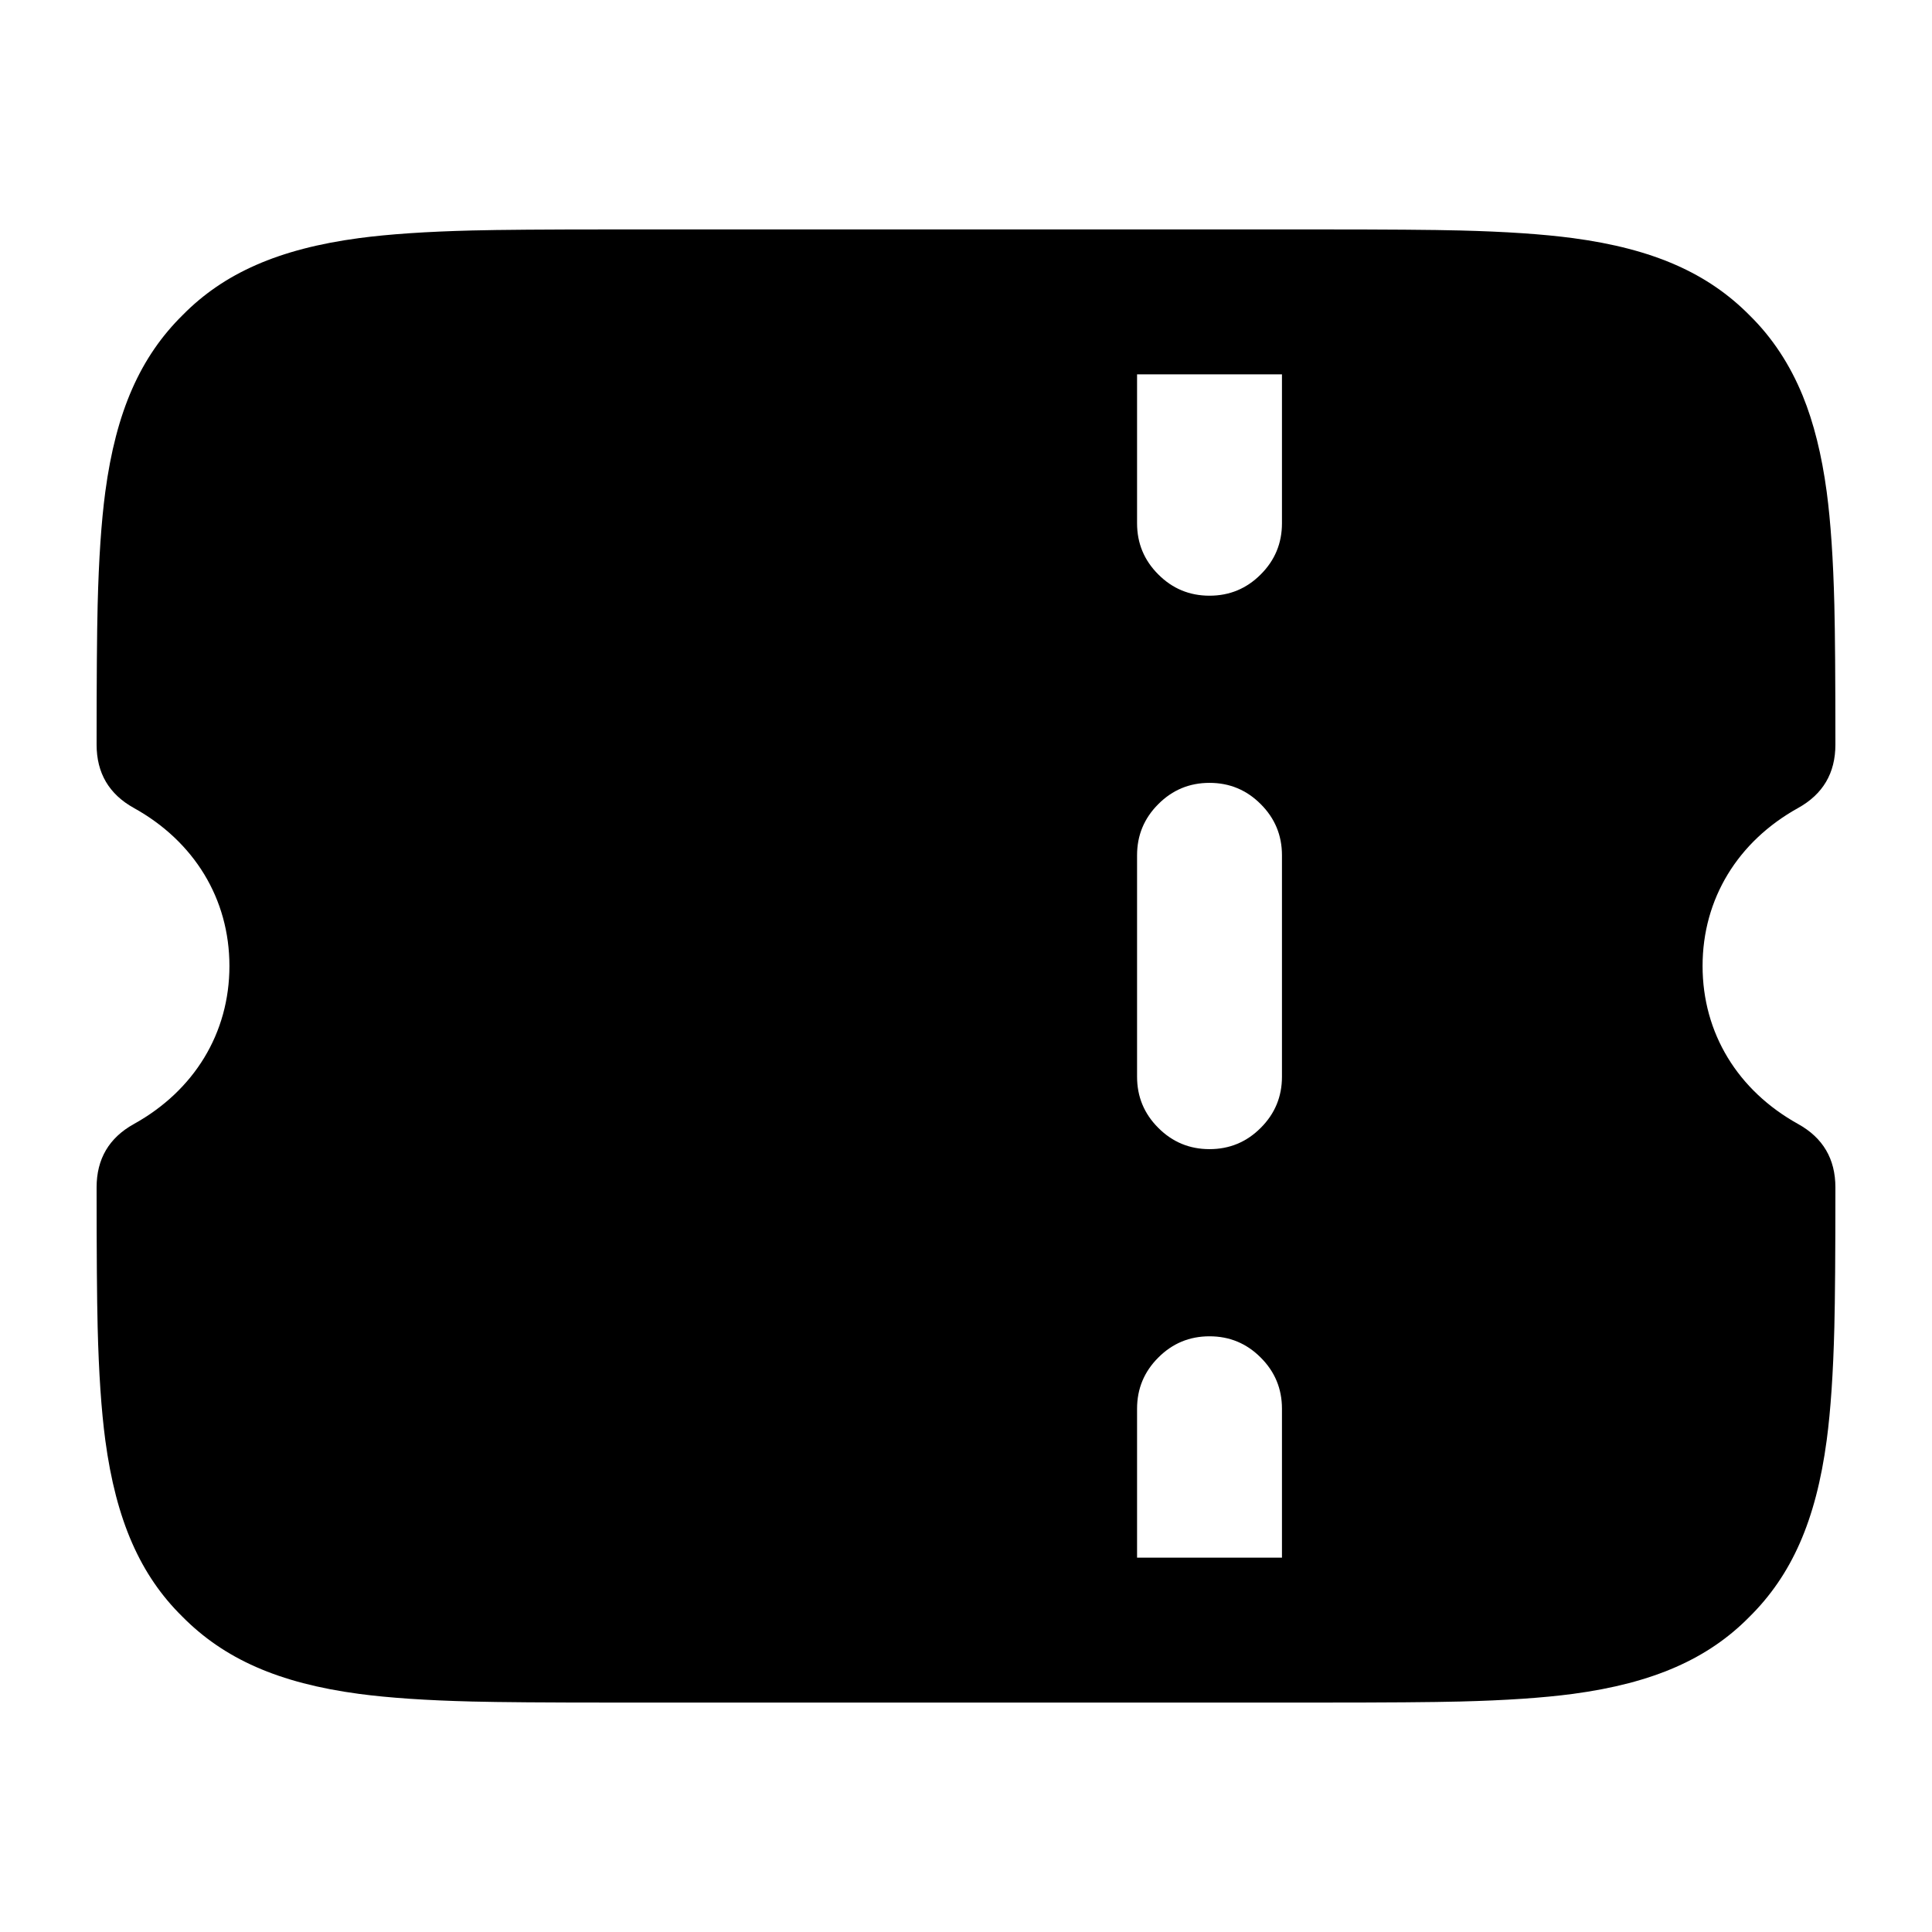
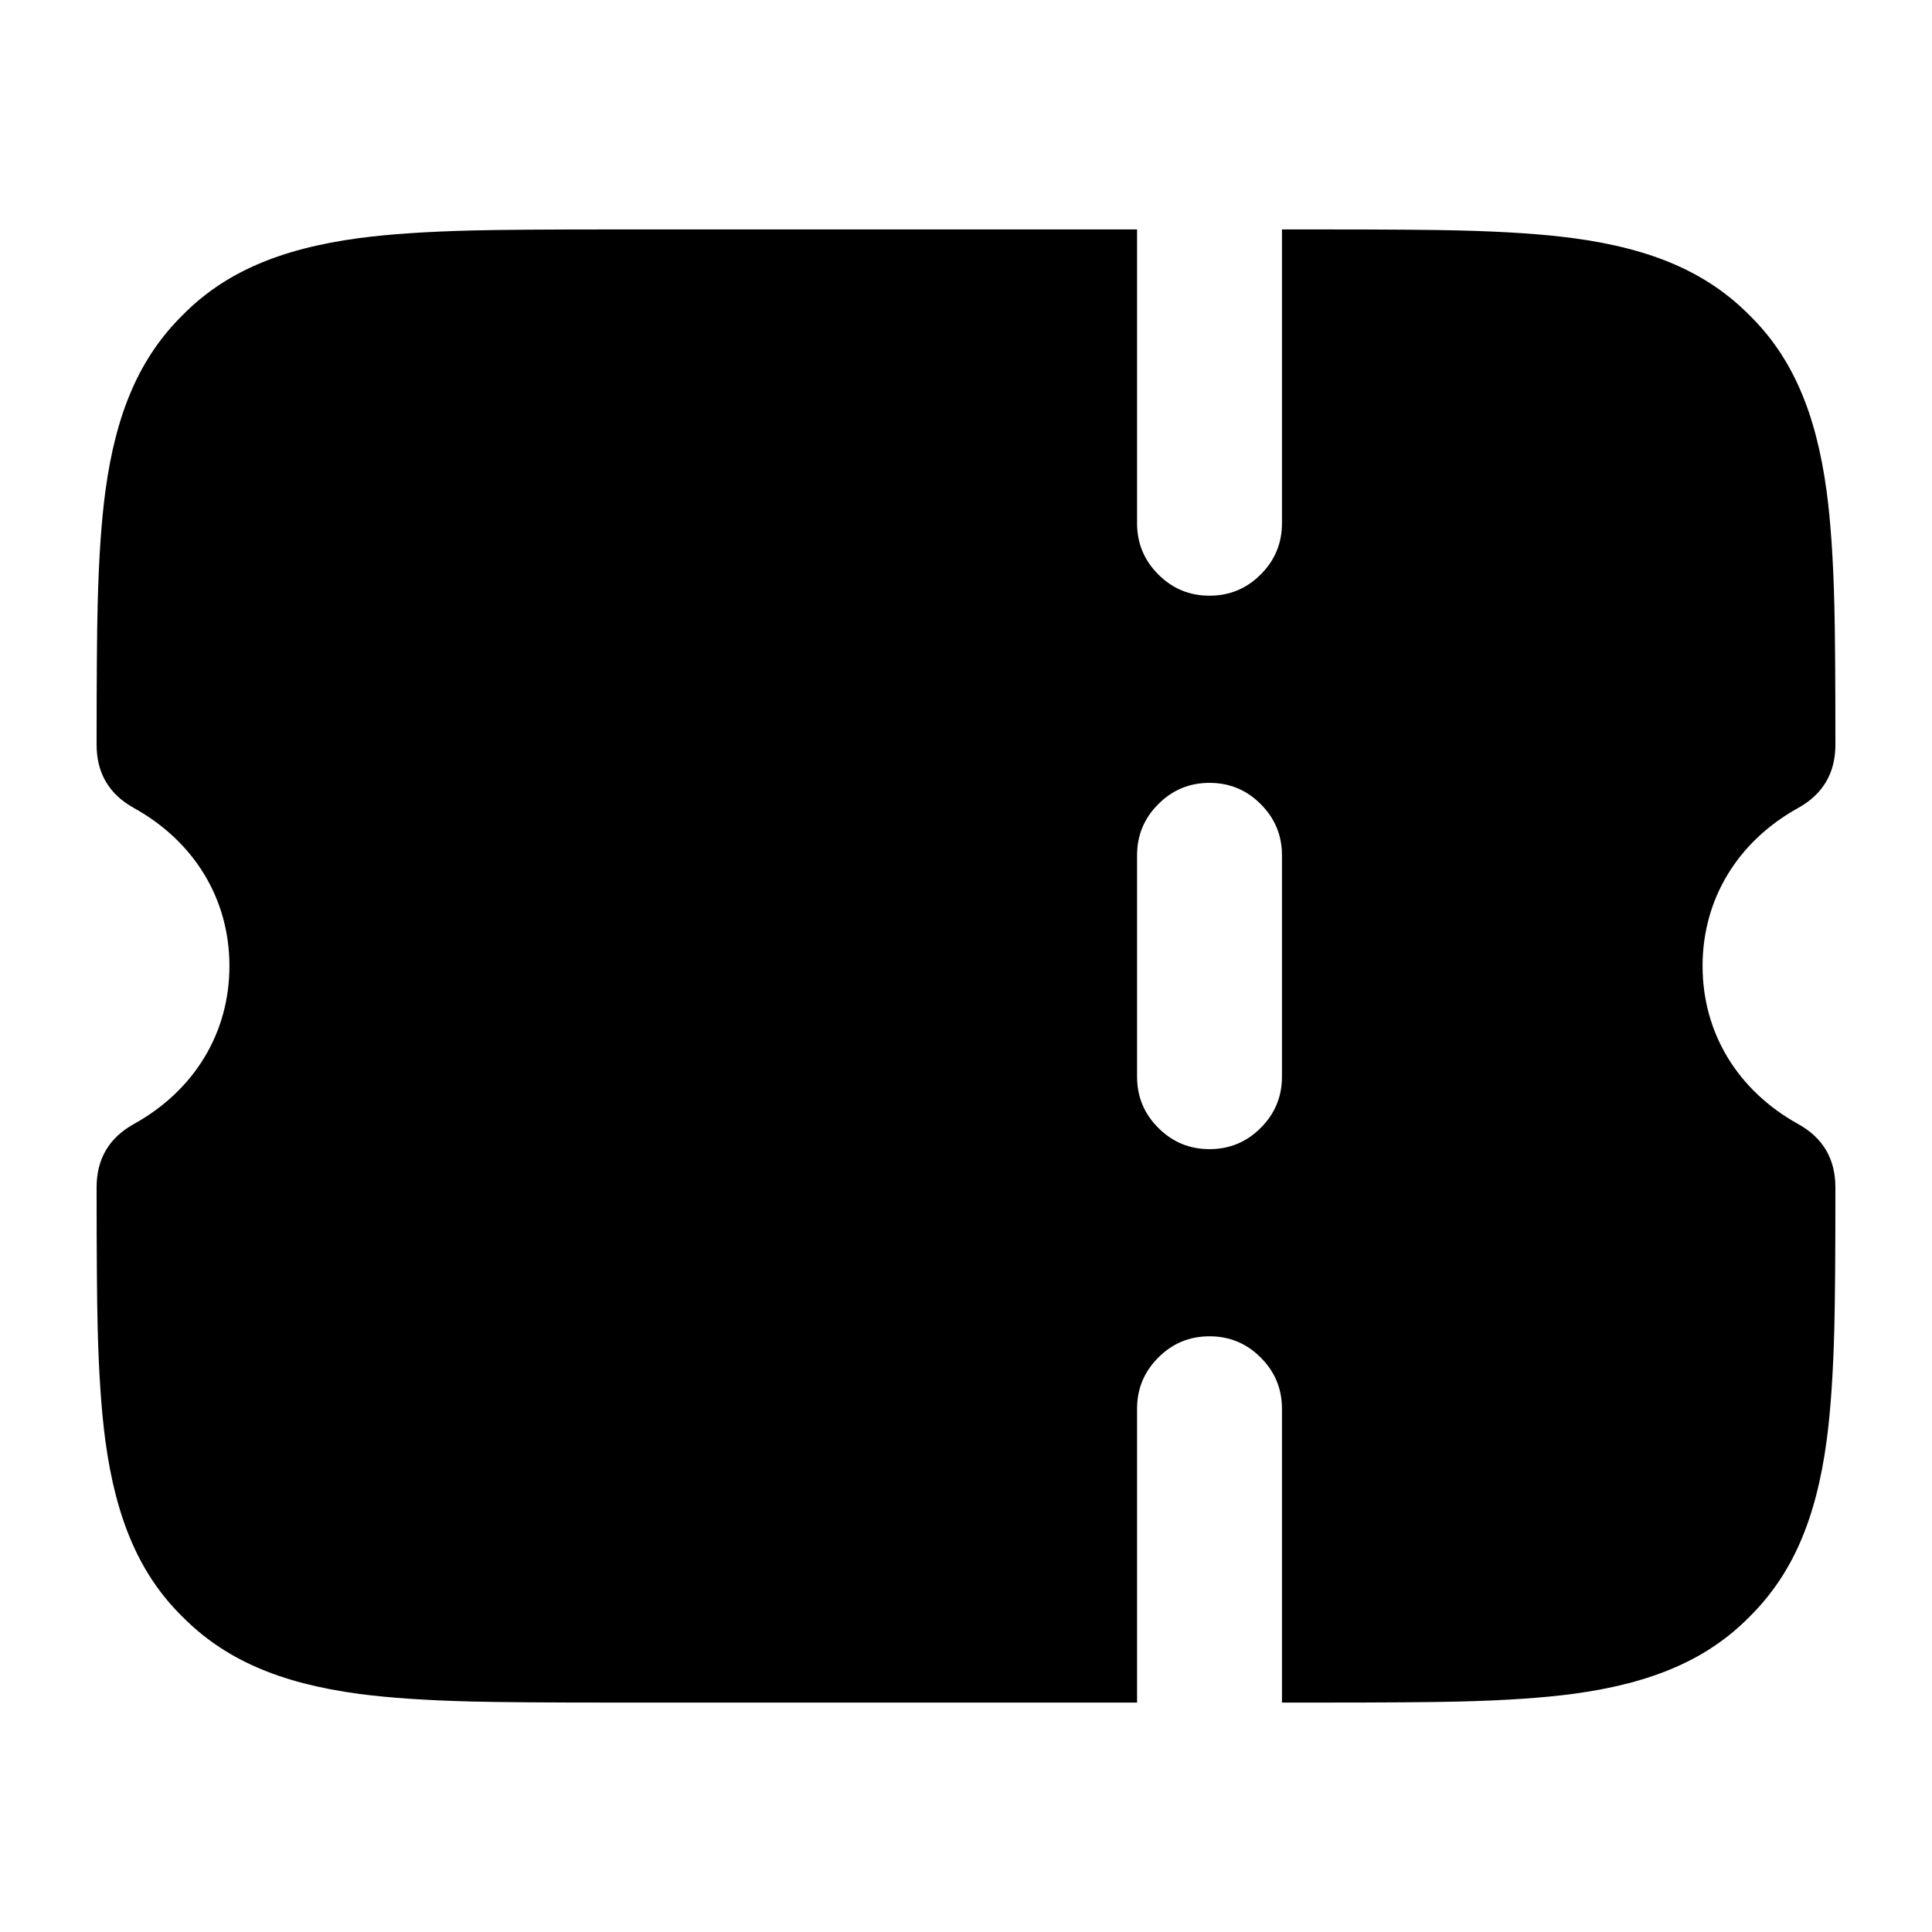
<svg viewBox="0 0 24 24" fill="none">
-   <path d="M22.394 4.916Q22.599 5.417 22.692 6.11Q22.766 6.666 22.787 7.514Q22.8 8.025 22.8 9.25Q22.8 9.78 22.337 10.037C21.587 10.453 21.15 11.167 21.15 12C21.15 12.833 21.587 13.547 22.337 13.963Q22.8 14.22 22.8 14.75Q22.8 15.975 22.787 16.486Q22.766 17.334 22.692 17.89C22.558 18.891 22.256 19.568 21.729 20.088C21.22 20.604 20.541 20.908 19.54 21.042Q18.984 21.116 18.136 21.137Q17.625 21.15 16.4 21.15H7.6Q6.375 21.15 5.864 21.137Q5.016 21.116 4.46 21.042C3.459 20.908 2.782 20.606 2.262 20.079C1.746 19.57 1.442 18.891 1.308 17.89Q1.234 17.334 1.213 16.486Q1.2 15.975 1.2 14.75Q1.2 14.22 1.663 13.963C2.413 13.547 2.85 12.833 2.85 12C2.85 11.167 2.413 10.453 1.663 10.037Q1.2 9.78 1.2 9.25Q1.2 8.025 1.213 7.514Q1.234 6.666 1.308 6.11C1.442 5.109 1.744 4.432 2.271 3.912C2.78 3.396 3.459 3.092 4.46 2.958Q5.016 2.884 5.864 2.863Q6.375 2.85 7.6 2.85H16.4Q17.625 2.85 18.136 2.863Q18.984 2.884 19.54 2.958C20.541 3.092 21.218 3.394 21.738 3.921Q22.155 4.332 22.394 4.916ZM14.389 9.989Q14.125 10.252 14.125 10.625V13.375Q14.125 13.748 14.389 14.011Q14.652 14.275 15.025 14.275Q15.398 14.275 15.661 14.011Q15.925 13.748 15.925 13.375V10.625Q15.925 10.252 15.661 9.989Q15.398 9.725 15.025 9.725Q14.652 9.725 14.389 9.989ZM14.389 16.864Q14.125 17.127 14.125 17.5V19.35H15.925V17.5Q15.925 17.127 15.661 16.864Q15.398 16.6 15.025 16.6Q14.652 16.6 14.389 16.864ZM15.925 6.5V4.65H14.125V6.5Q14.125 6.873 14.389 7.136Q14.652 7.4 15.025 7.4Q15.398 7.4 15.661 7.136Q15.925 6.873 15.925 6.5Z" fill="currentColor" />
+   <path d="M15.925 2.85H16.4Q17.625 2.85 18.136 2.863Q18.984 2.884 19.54 2.958C20.541 3.092 21.218 3.394 21.738 3.921C22.254 4.43 22.558 5.109 22.692 6.11Q22.766 6.666 22.787 7.514Q22.8 8.025 22.8 9.25Q22.8 9.78 22.337 10.037C21.587 10.453 21.15 11.167 21.15 12C21.15 12.833 21.587 13.547 22.337 13.963Q22.8 14.22 22.8 14.75Q22.8 15.975 22.787 16.486Q22.766 17.334 22.692 17.89C22.558 18.891 22.256 19.568 21.729 20.088C21.22 20.604 20.541 20.908 19.54 21.042Q18.984 21.116 18.136 21.137Q17.625 21.15 16.4 21.15H15.925V17.5Q15.925 17.127 15.661 16.864Q15.398 16.6 15.025 16.6Q14.652 16.6 14.389 16.864Q14.125 17.127 14.125 17.5V21.15H7.6Q6.375 21.15 5.864 21.137Q5.016 21.116 4.46 21.042C3.459 20.908 2.782 20.606 2.262 20.079C1.746 19.57 1.442 18.891 1.308 17.89Q1.234 17.334 1.213 16.486Q1.2 15.975 1.2 14.75Q1.2 14.22 1.663 13.963C2.413 13.547 2.85 12.833 2.85 12C2.85 11.167 2.413 10.453 1.663 10.037Q1.2 9.78 1.2 9.25Q1.2 8.025 1.213 7.514Q1.234 6.666 1.308 6.11C1.442 5.109 1.744 4.432 2.271 3.912C2.78 3.396 3.459 3.092 4.46 2.958Q5.016 2.884 5.864 2.863Q6.375 2.85 7.6 2.85H14.125V6.5Q14.125 6.873 14.389 7.136Q14.652 7.4 15.025 7.4Q15.398 7.4 15.661 7.136Q15.925 6.873 15.925 6.5V2.85ZM15.925 13.375V10.625Q15.925 10.252 15.661 9.989Q15.398 9.725 15.025 9.725Q14.652 9.725 14.389 9.989Q14.125 10.252 14.125 10.625V13.375Q14.125 13.748 14.389 14.011Q14.652 14.275 15.025 14.275Q15.398 14.275 15.661 14.011Q15.925 13.748 15.925 13.375Z" fill="currentColor" />
</svg>
